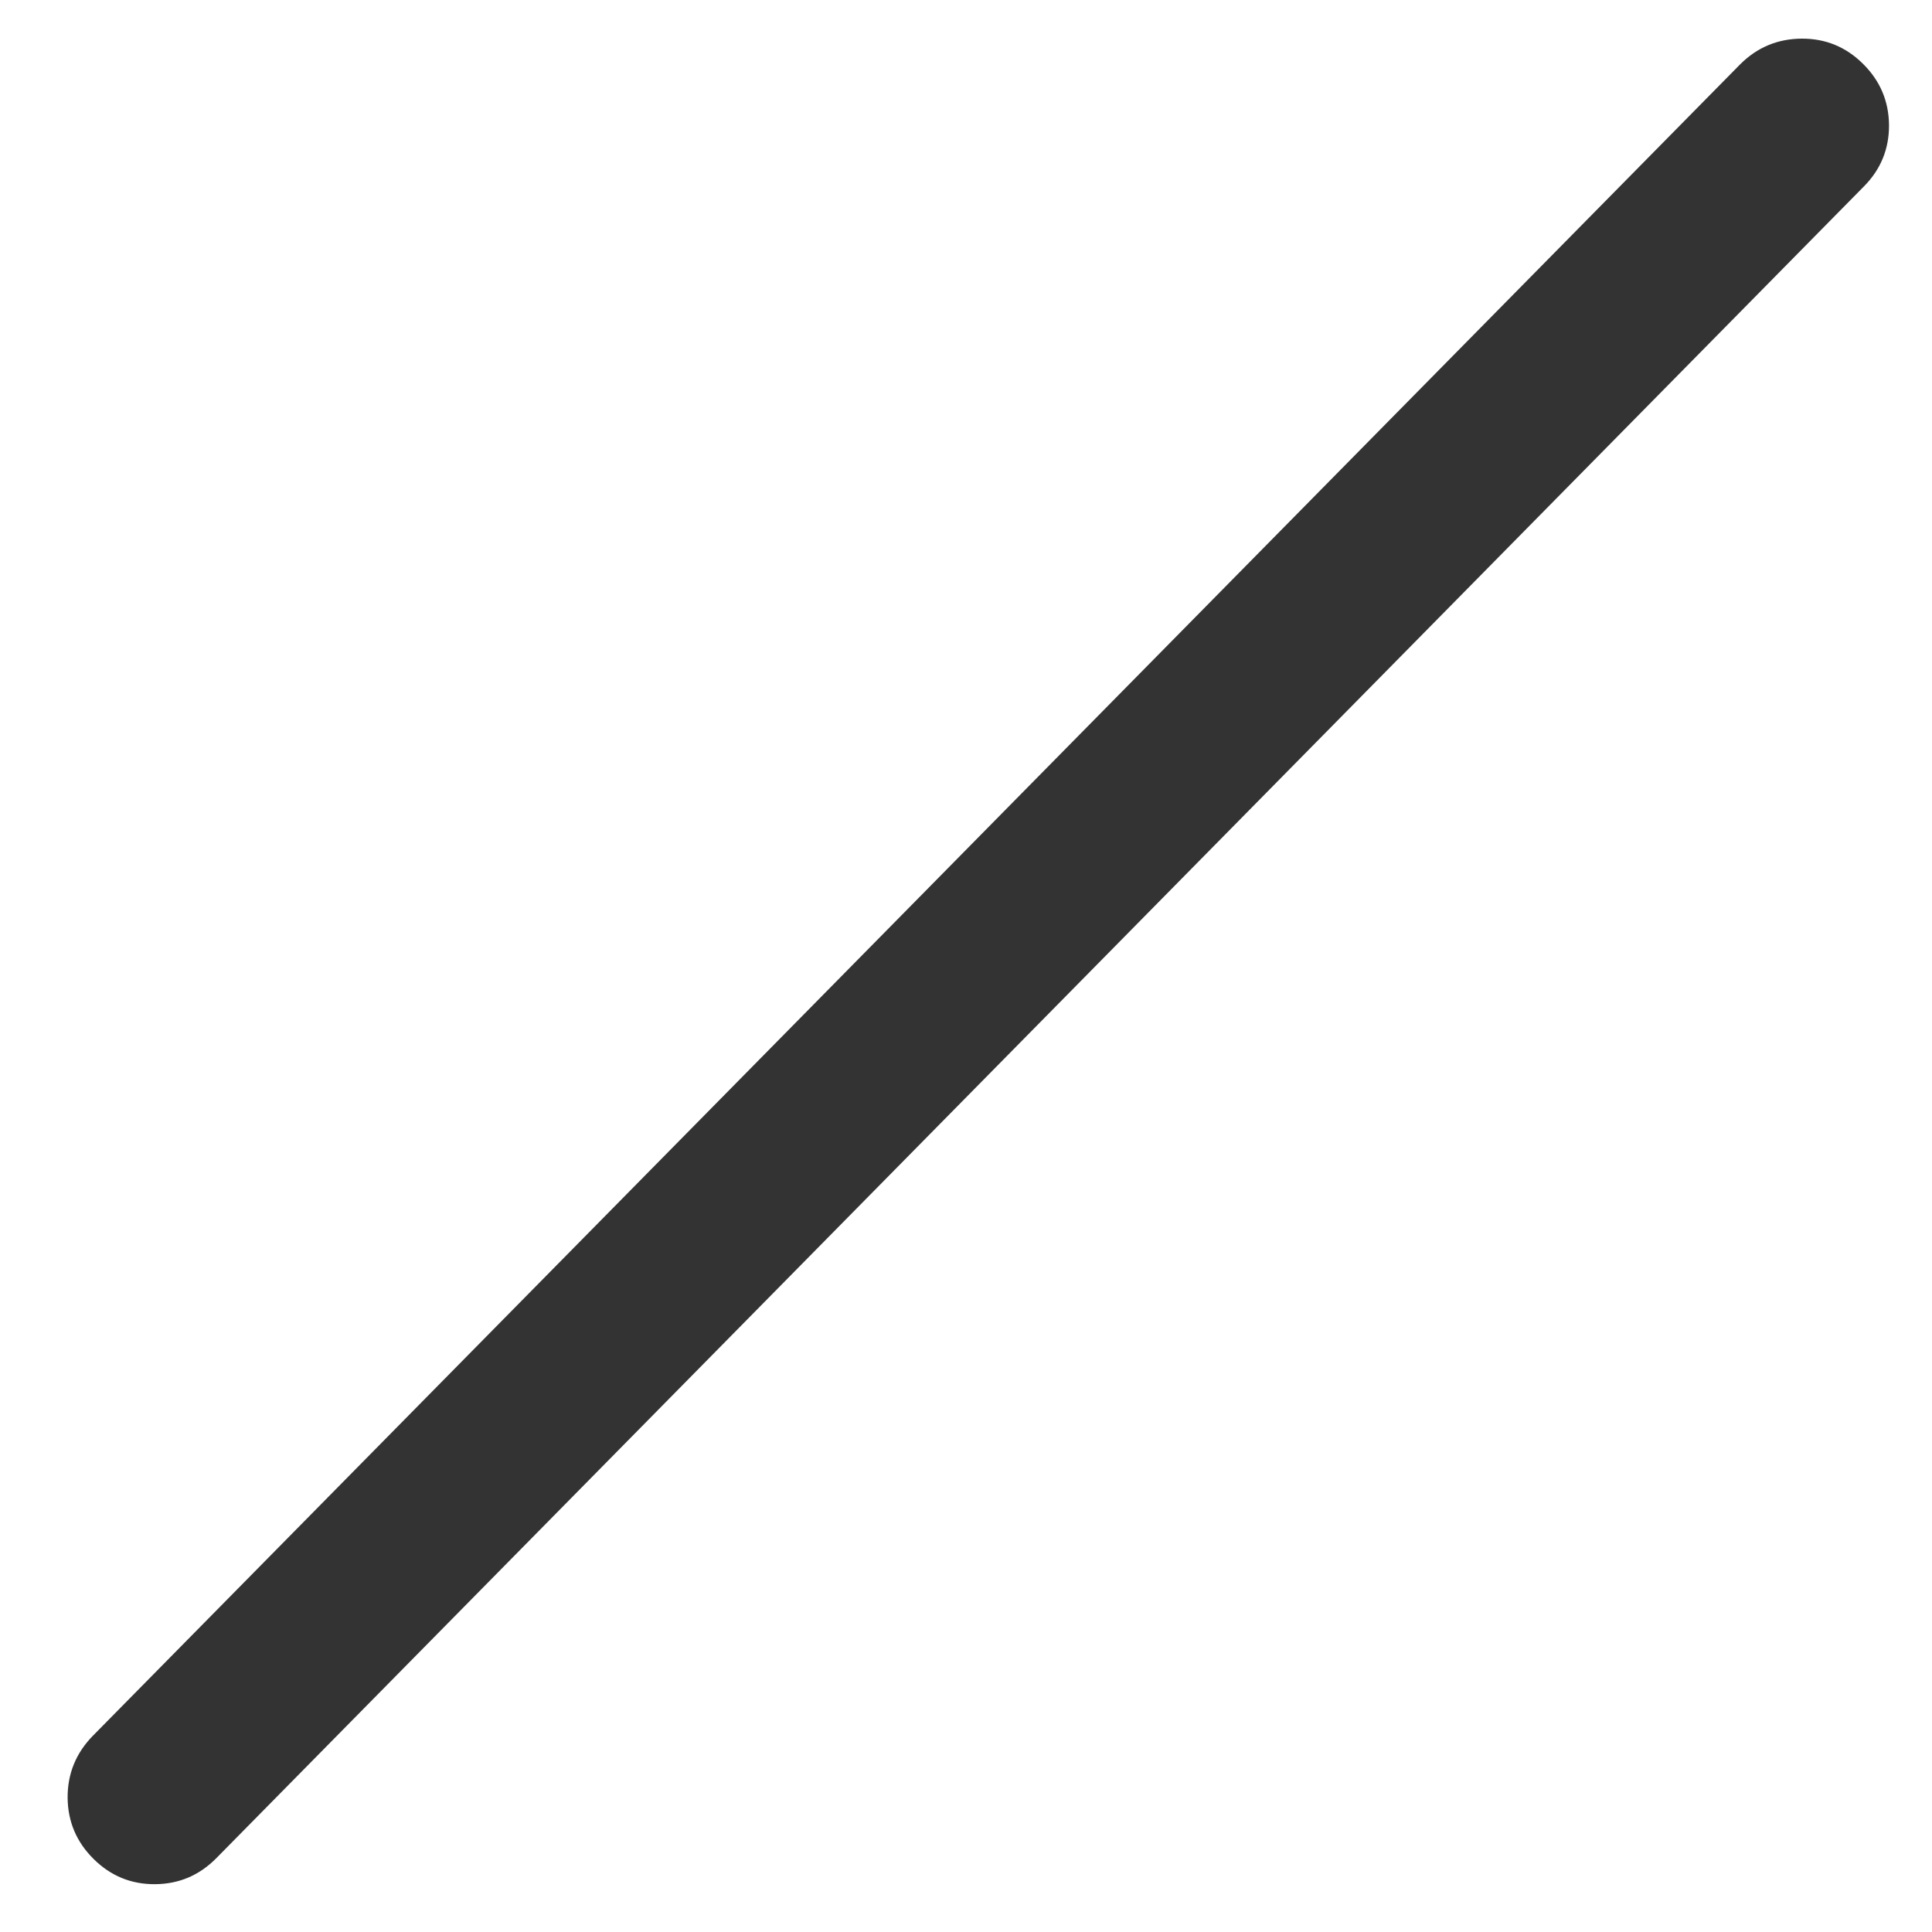
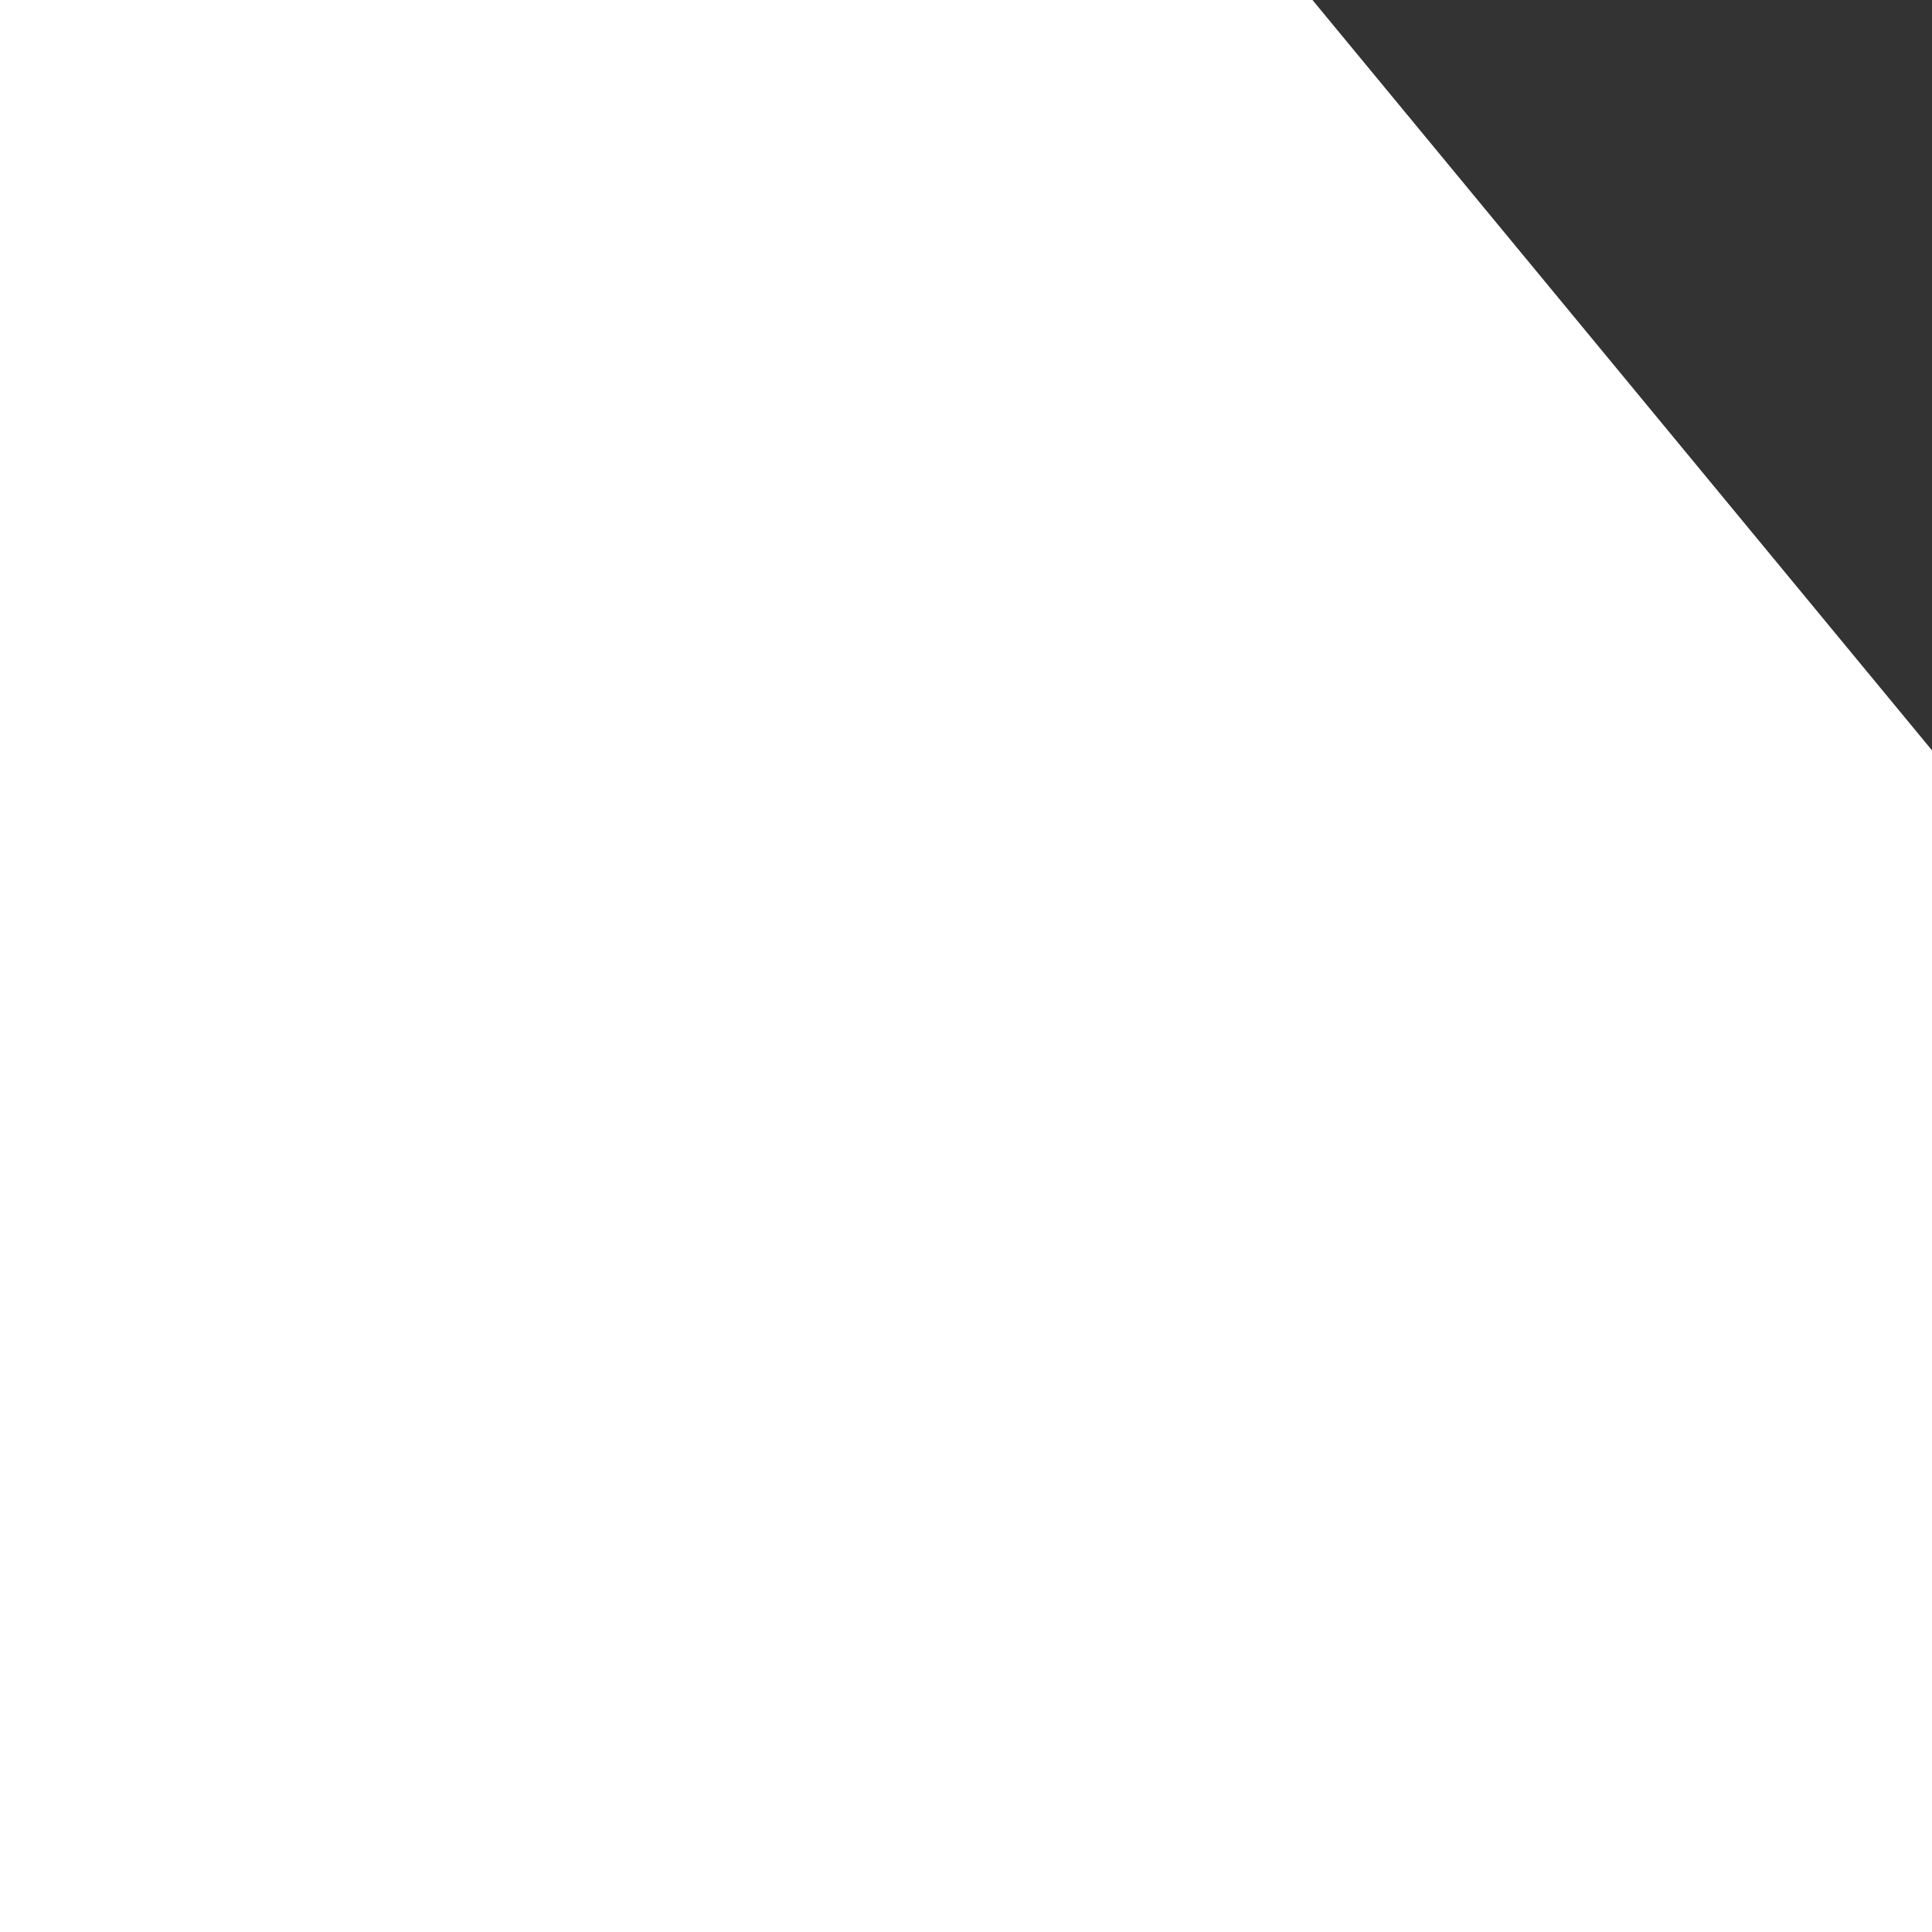
<svg xmlns="http://www.w3.org/2000/svg" xmlns:xlink="http://www.w3.org/1999/xlink" version="1.1" preserveAspectRatio="none" x="0px" y="0px" width="200px" height="200px" viewBox="0 0 200 200">
  <defs>
    <g id="Layer0_0_FILL">
-       <path fill="#333333" stroke="none" d=" M 192.95 19.3 Q 195.568 16.661 195.55 12.95 195.516 9.23 192.85 6.6 190.203 3.976 186.5 4 182.786 4.025 180.15 6.65 L 9.6 179.7 Q 6.982 182.389 7 186.1 7.034 189.82 9.7 192.45 12.347 195.074 16.05 195.05 19.764 195.025 22.4 192.35 L 192.95 19.3 Z" />
+       <path fill="#333333" stroke="none" d="M426 137v-63l106 -189l-61 -34l-80 143l-80 -144l-61 34l106 190v64l-45 -82l-61 34l106 191v244l-106 190l61 34l80 -143l80 144l61 -34l-106 -189v-246l106 -190l-61 -34zM856 38q26 0 47.5 -12.5t34 -34t12.5 -47.5q0 -38 -27.5 -65.5t-66 -27.5t-66 27.5t-27.5 65.5 q0 9 2 18q-13 14 -25 30q-12 -16 -24 -30q1 -9 1 -18q0 -38 -27.5 -65.5t-66 -27.5t-66 27.5t-27.5 66t27.5 66t66.5 27.5q28 0 51 -16q14 18 26 39q-3 7 -5 13q-43 102 -43 227q0 134 48 240q-12 21 -25 37q-24 -16 -52 -16q-39 0 -66.5 27.5t-27.5 66t27.5 66t66 27.5 t66 -27.5t27.5 -65.5q0 -9 -1 -16q13 -14 24 -30q12 16 24 30q-1 7 -1 16q0 38 27.5 65.5t66 27.5t66 -27.5t27.5 -65.5q0 -26 -12.5 -47.5t-34 -34t-47.5 -12.5q-28 0 -52 16q-13 -16 -25 -37q48 -106 48 -240q0 -125 -42 -227q-3 -7 -6 -13q12 -21 26 -39q23 16 51 16z M856.5 679q-9.5 0 -16.5 -7t-7 -16.5t7 -16.5t16.5 -7t16.5 7t7 16.5t-7 16.5t-16.5 7zM600 655.5q0 -9.5 7 -16.5t16.5 -7t16.5 7t7 16.5t-7 16.5t-16.5 7t-16.5 -7t-7 -16.5zM623.5 -79q9.5 0 16.5 7t7 16q0 7 -3 12.5t-8.5 8.5t-11.5 3q-10 0 -17 -7t-7 -16.5t7 -16.5 t16.5 -7zM723 301q0 -73 17 -139q17 66 17 139t-17 139q-17 -66 -17 -139zM856.5 -79q9.5 0 16.5 7t7 16.5t-7 16.5t-17 7q-4 0 -8.5 -2t-7.5 -5t-5 -7.5t-2 -9.5q0 -9 7 -16t16.5 -7zM211 91l54 -45l-161 -194l-54 44zM266 350l-54 -45l-162 196l54 44zM266 553l-54 -45 l-162 196l54 44z" />
    </g>
  </defs>
  <g transform="matrix( 1, 0, 0, 1, 0,0) ">
    <use xlink:href="#Layer0_0_FILL" />
  </g>
</svg>
